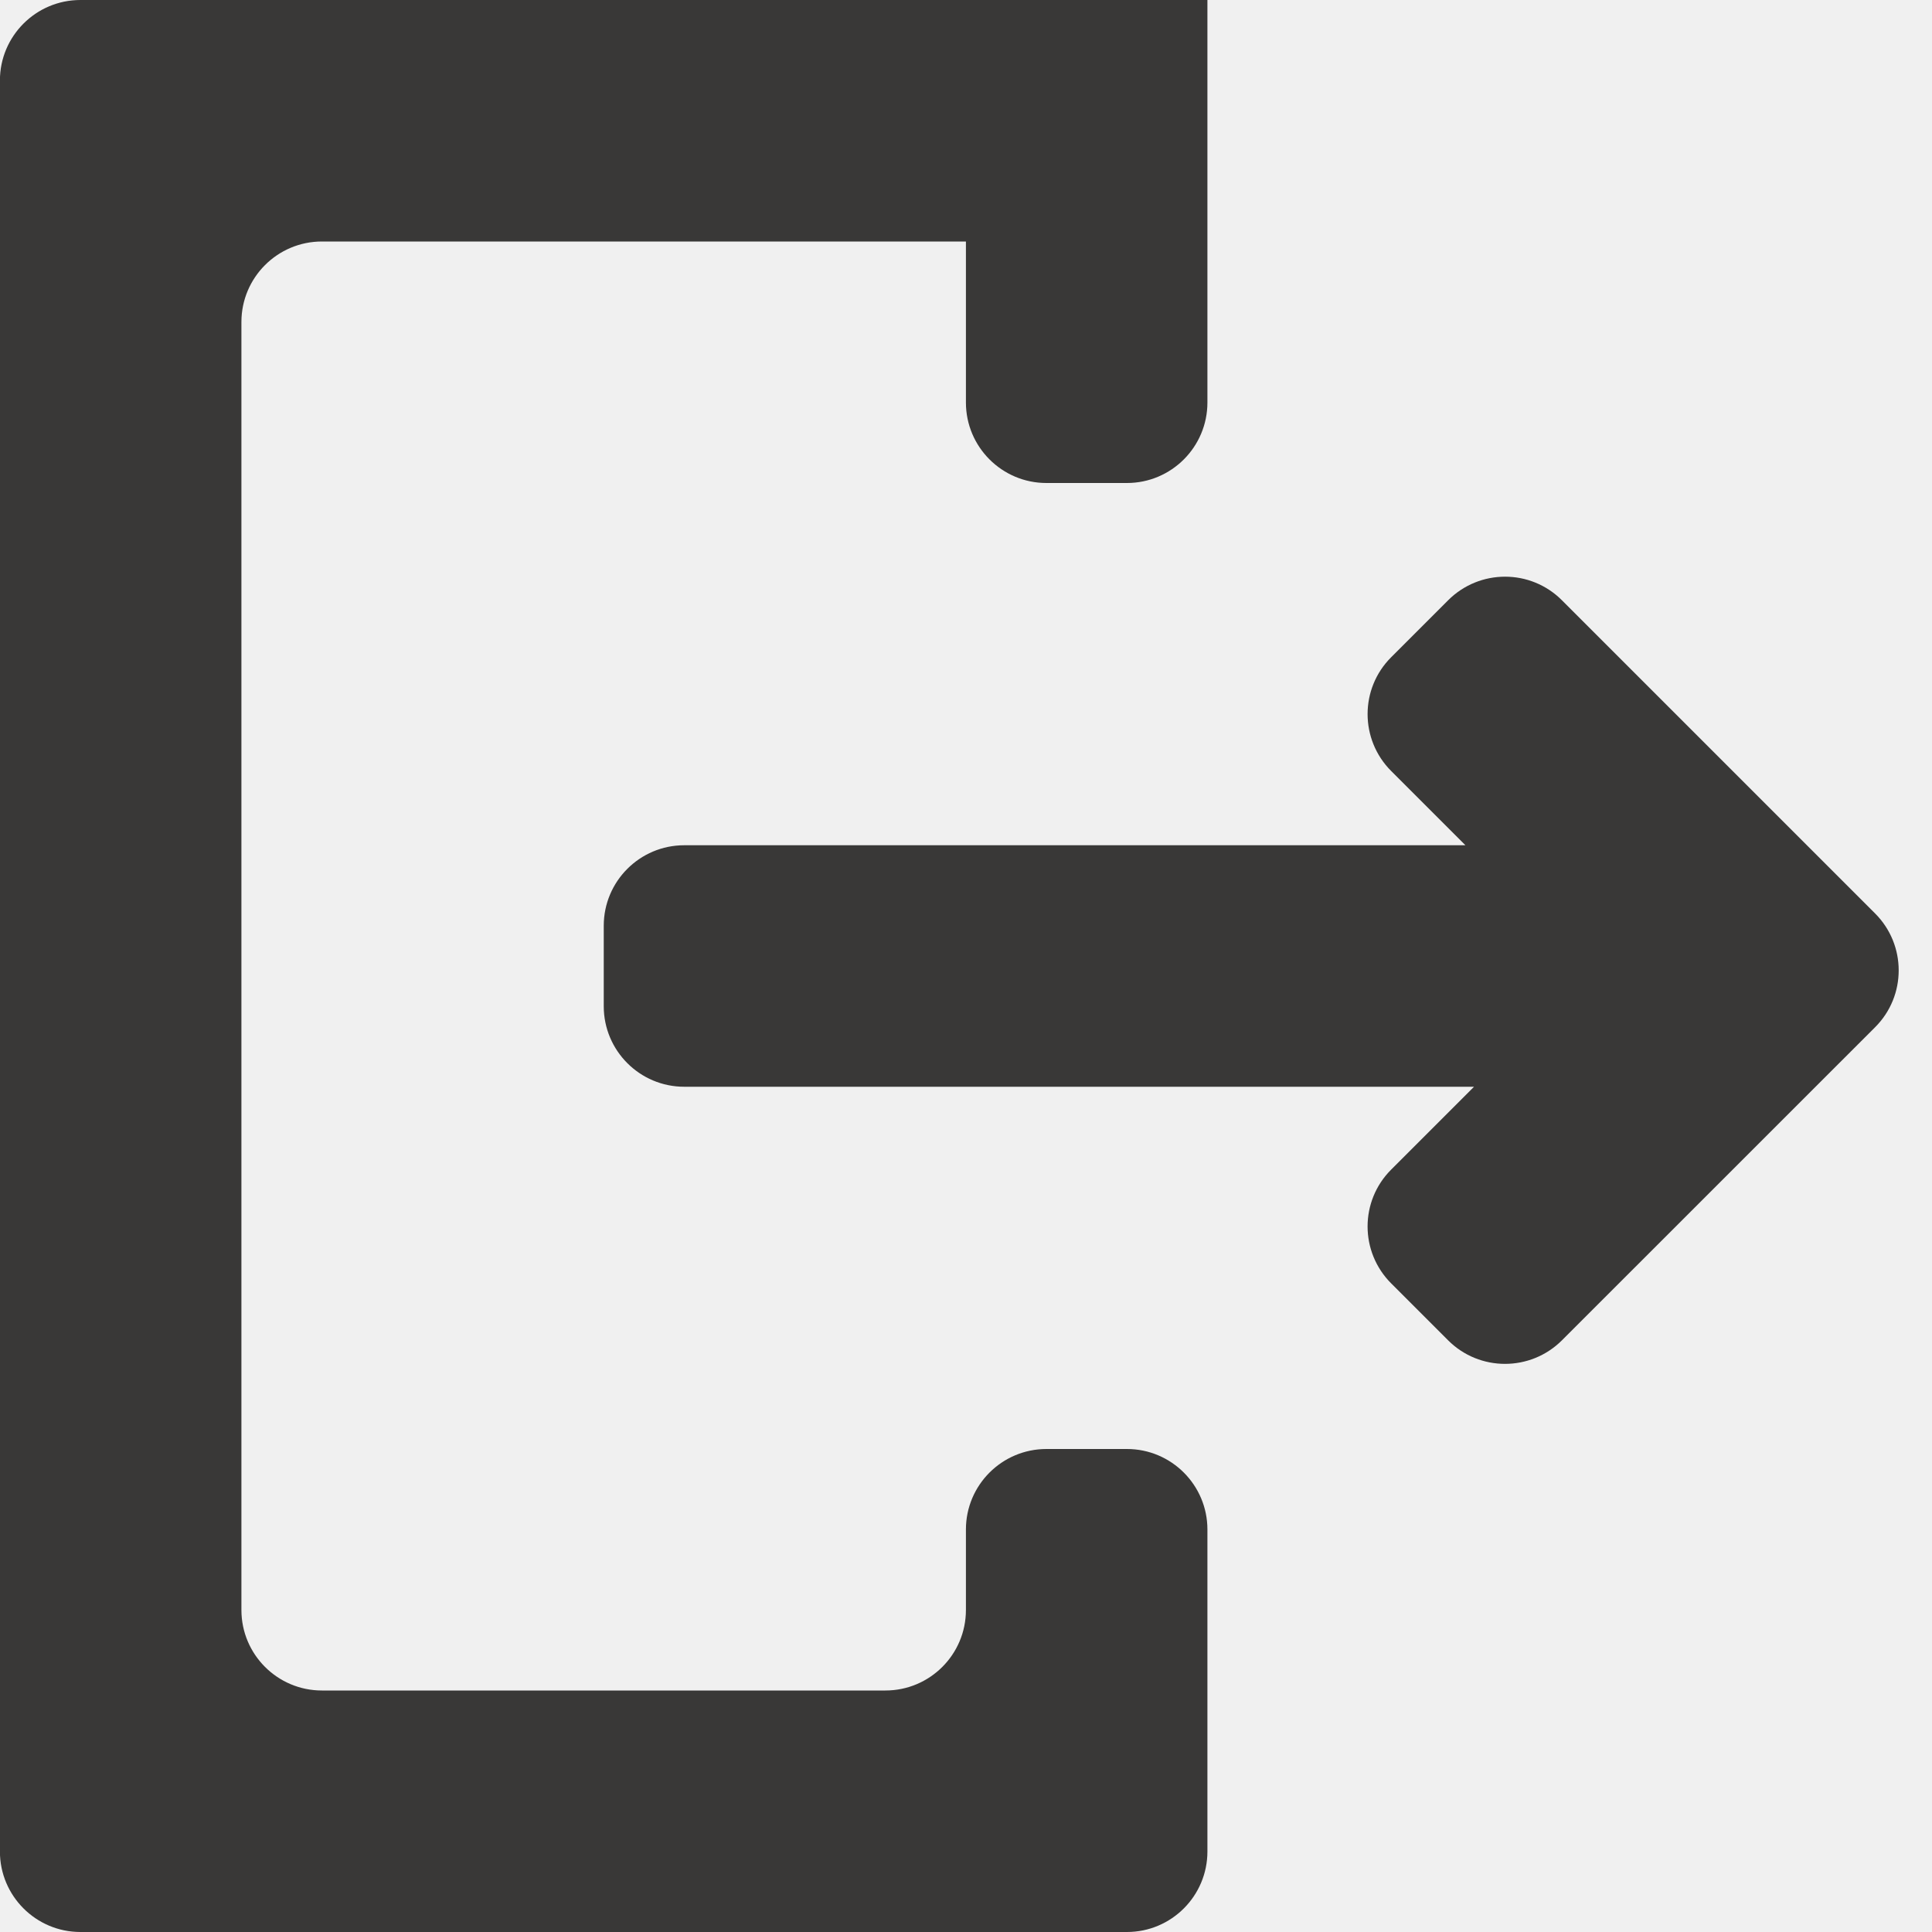
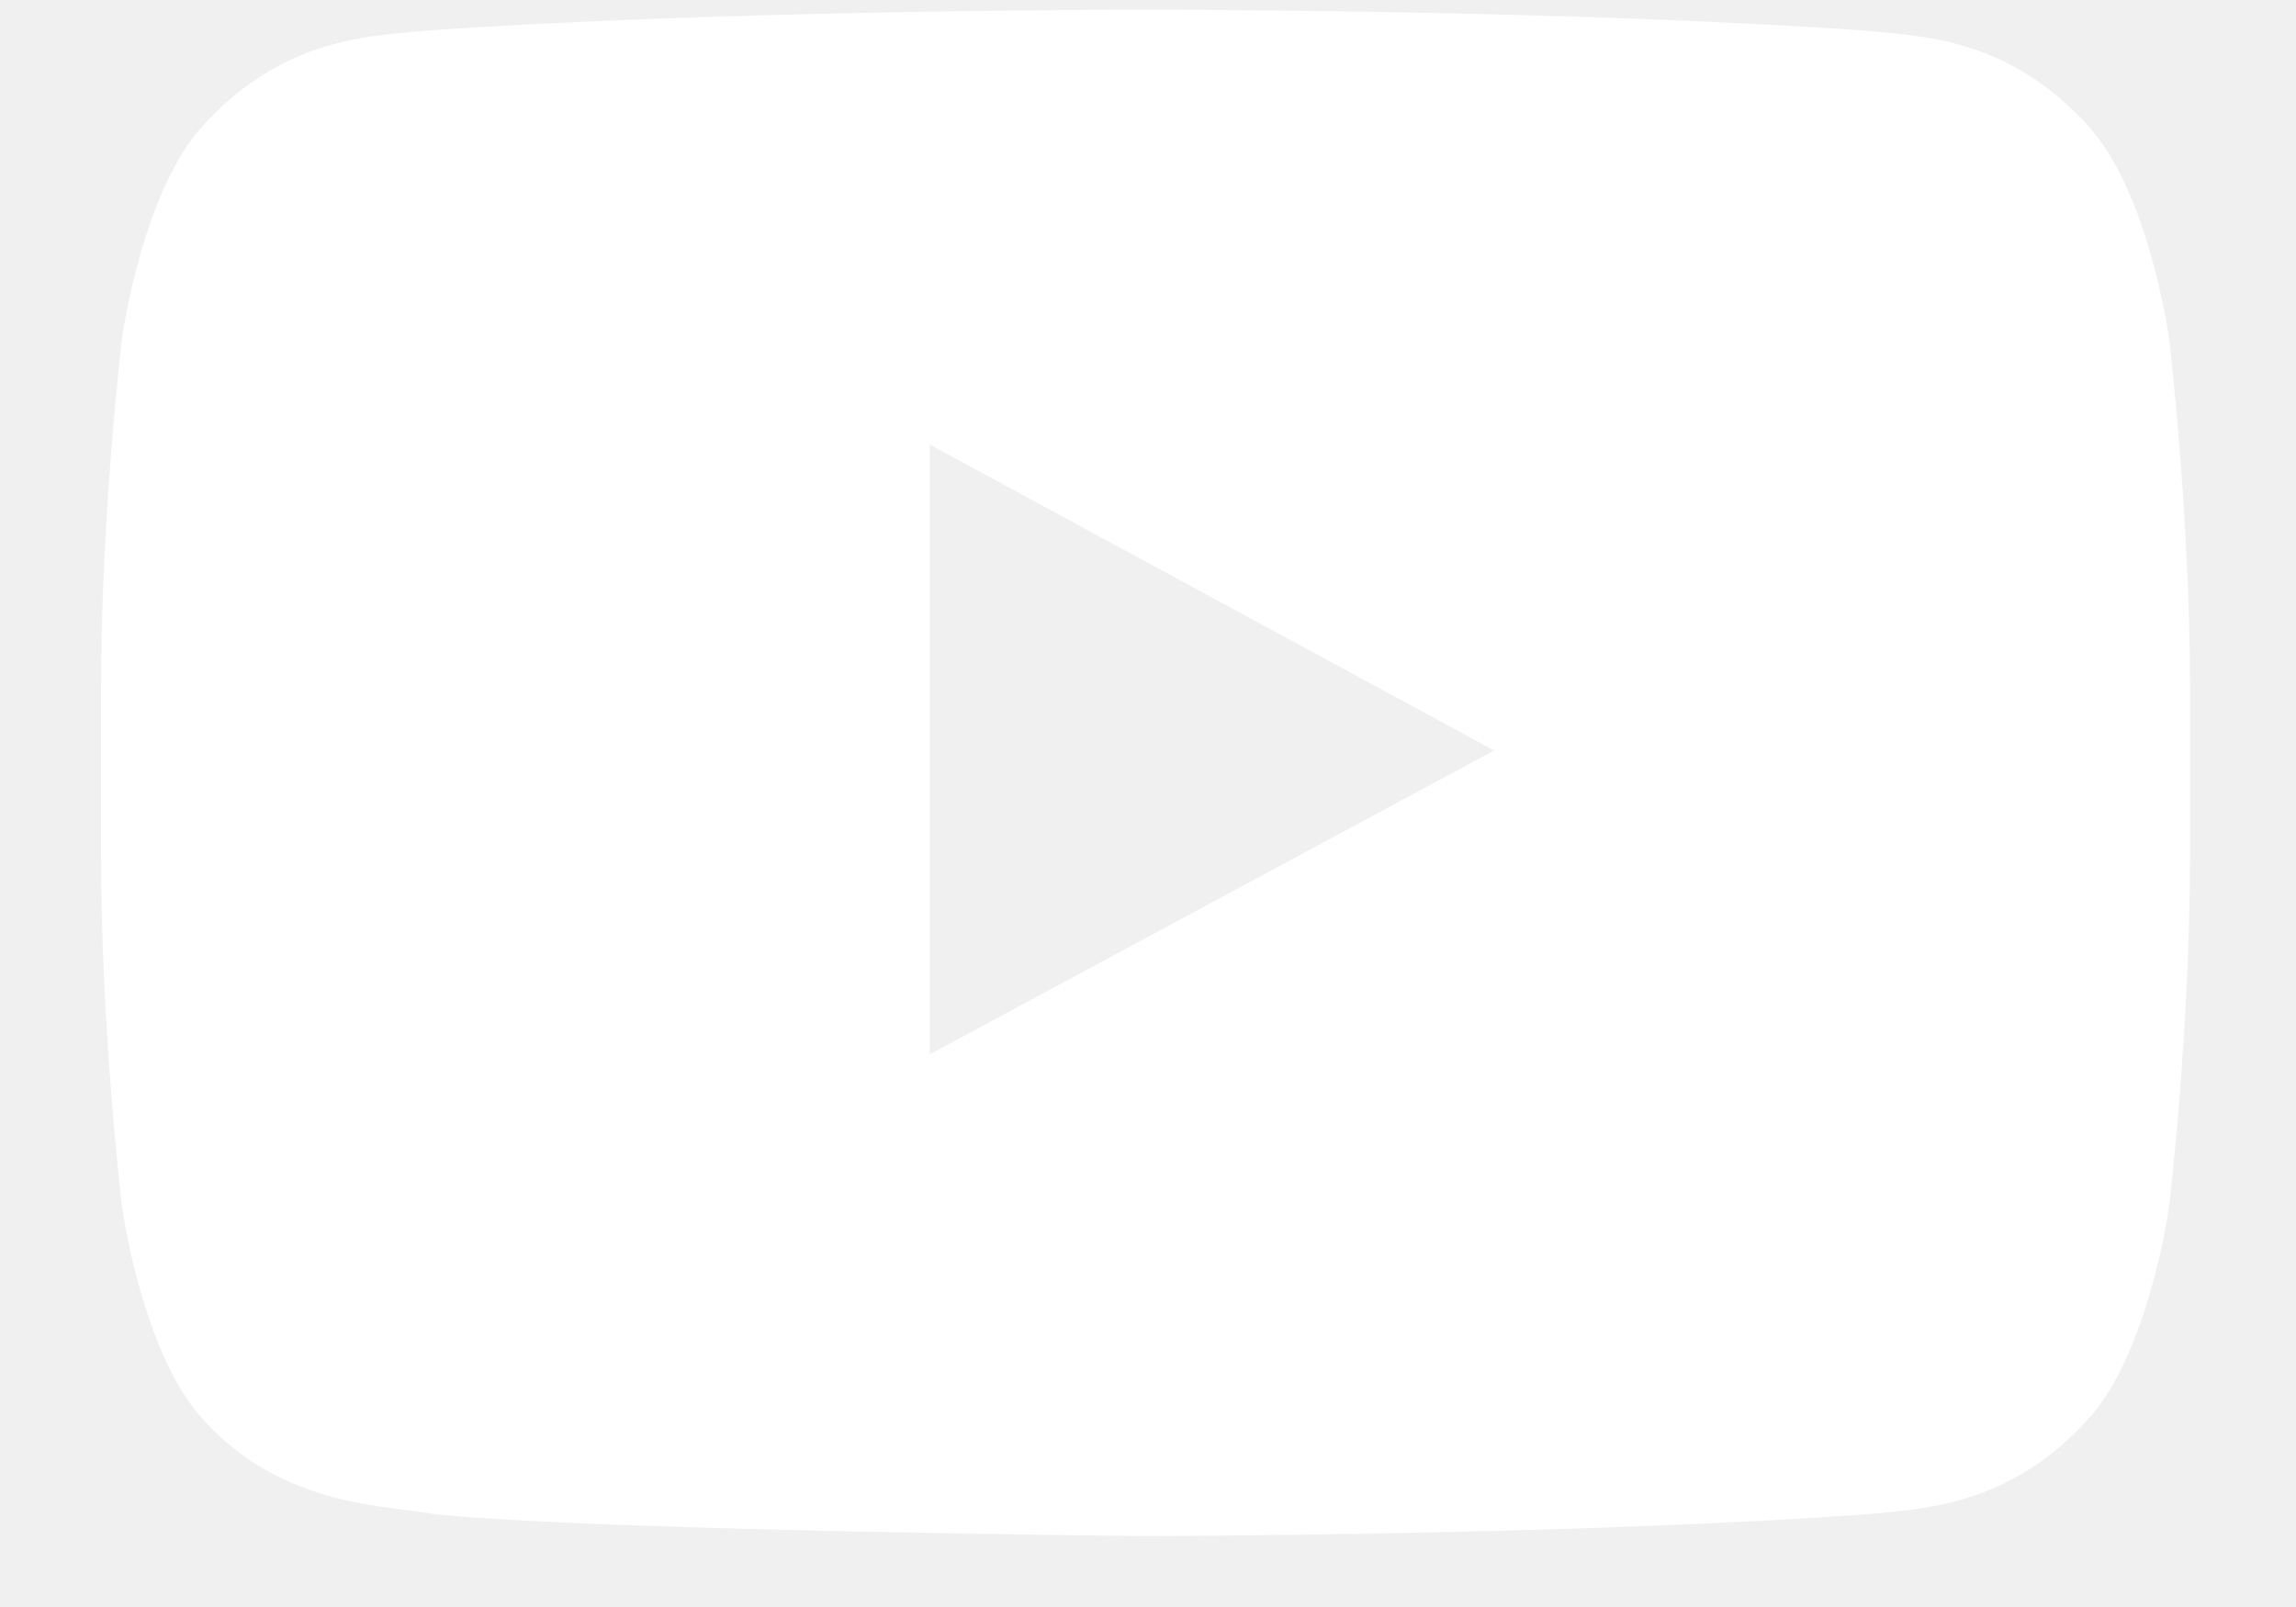
- <svg xmlns="http://www.w3.org/2000/svg" fill="none" viewBox="0 0 24 24">
-   <path d="m18.31 13.5h-9.81c-0.552 0-1-0.448-1-1v-1c0-0.552 0.448-1 1-1h9.704l-0.922-0.922c-0.391-0.391-0.391-1.024 0-1.414l0.707-0.707c0.391-0.391 1.024-0.391 1.414 0l3.89 3.89c0.391 0.391 0.391 1.024-1e-4 1.414l-3.89 3.889c-0.391 0.39-1.024 0.39-1.414-1e-4l-0.707-0.707c-0.391-0.391-0.391-1.024 0-1.414l1.028-1.028zm-3.311-8.5c0 0.552-0.448 1-1 1h-1c-0.552 0-1-0.448-1-1v-2h-8c-0.552 0-1 0.448-1 1v16c0 0.552 0.448 1 1 1h7c0.552 0 1-0.448 1-1v-1c0-0.552 0.448-1 1-1h1c0.552 0 1 0.448 1 1v4c0 0.552-0.448 1-1 1h-13c-0.552 0-1-0.448-1-1v-22c0-0.552 0.448-1 1-1h14v5z" clip-rule="evenodd" fill="#393837" fill-rule="evenodd" />
+ <svg xmlns="http://www.w3.org/2000/svg" width="20" height="14" viewBox="0 0 20 14" fill="none">
+   <path fill-rule="evenodd" clip-rule="evenodd" d="M8.099 9.185L8.099 3.873L13.015 6.538L8.099 9.185ZM18.895 2.952C18.895 2.952 18.717 1.649 18.171 1.076C17.479 0.322 16.704 0.319 16.348 0.275C13.802 0.084 9.982 0.084 9.982 0.084H9.974C9.974 0.084 6.155 0.084 3.608 0.275C3.252 0.319 2.477 0.322 1.785 1.076C1.239 1.649 1.062 2.952 1.062 2.952C1.062 2.952 0.88 4.483 0.88 6.012V7.447C0.88 8.977 1.062 10.507 1.062 10.507C1.062 10.507 1.239 11.81 1.785 12.384C2.477 13.137 3.386 13.114 3.791 13.192C5.247 13.338 9.978 13.382 9.978 13.382C9.978 13.382 13.802 13.377 16.348 13.185C16.704 13.141 17.479 13.137 18.171 12.384C18.717 11.81 18.895 10.507 18.895 10.507C18.895 10.507 19.077 8.977 19.077 7.447V6.012C19.077 4.483 18.895 2.952 18.895 2.952Z" fill="white" />
</svg>
